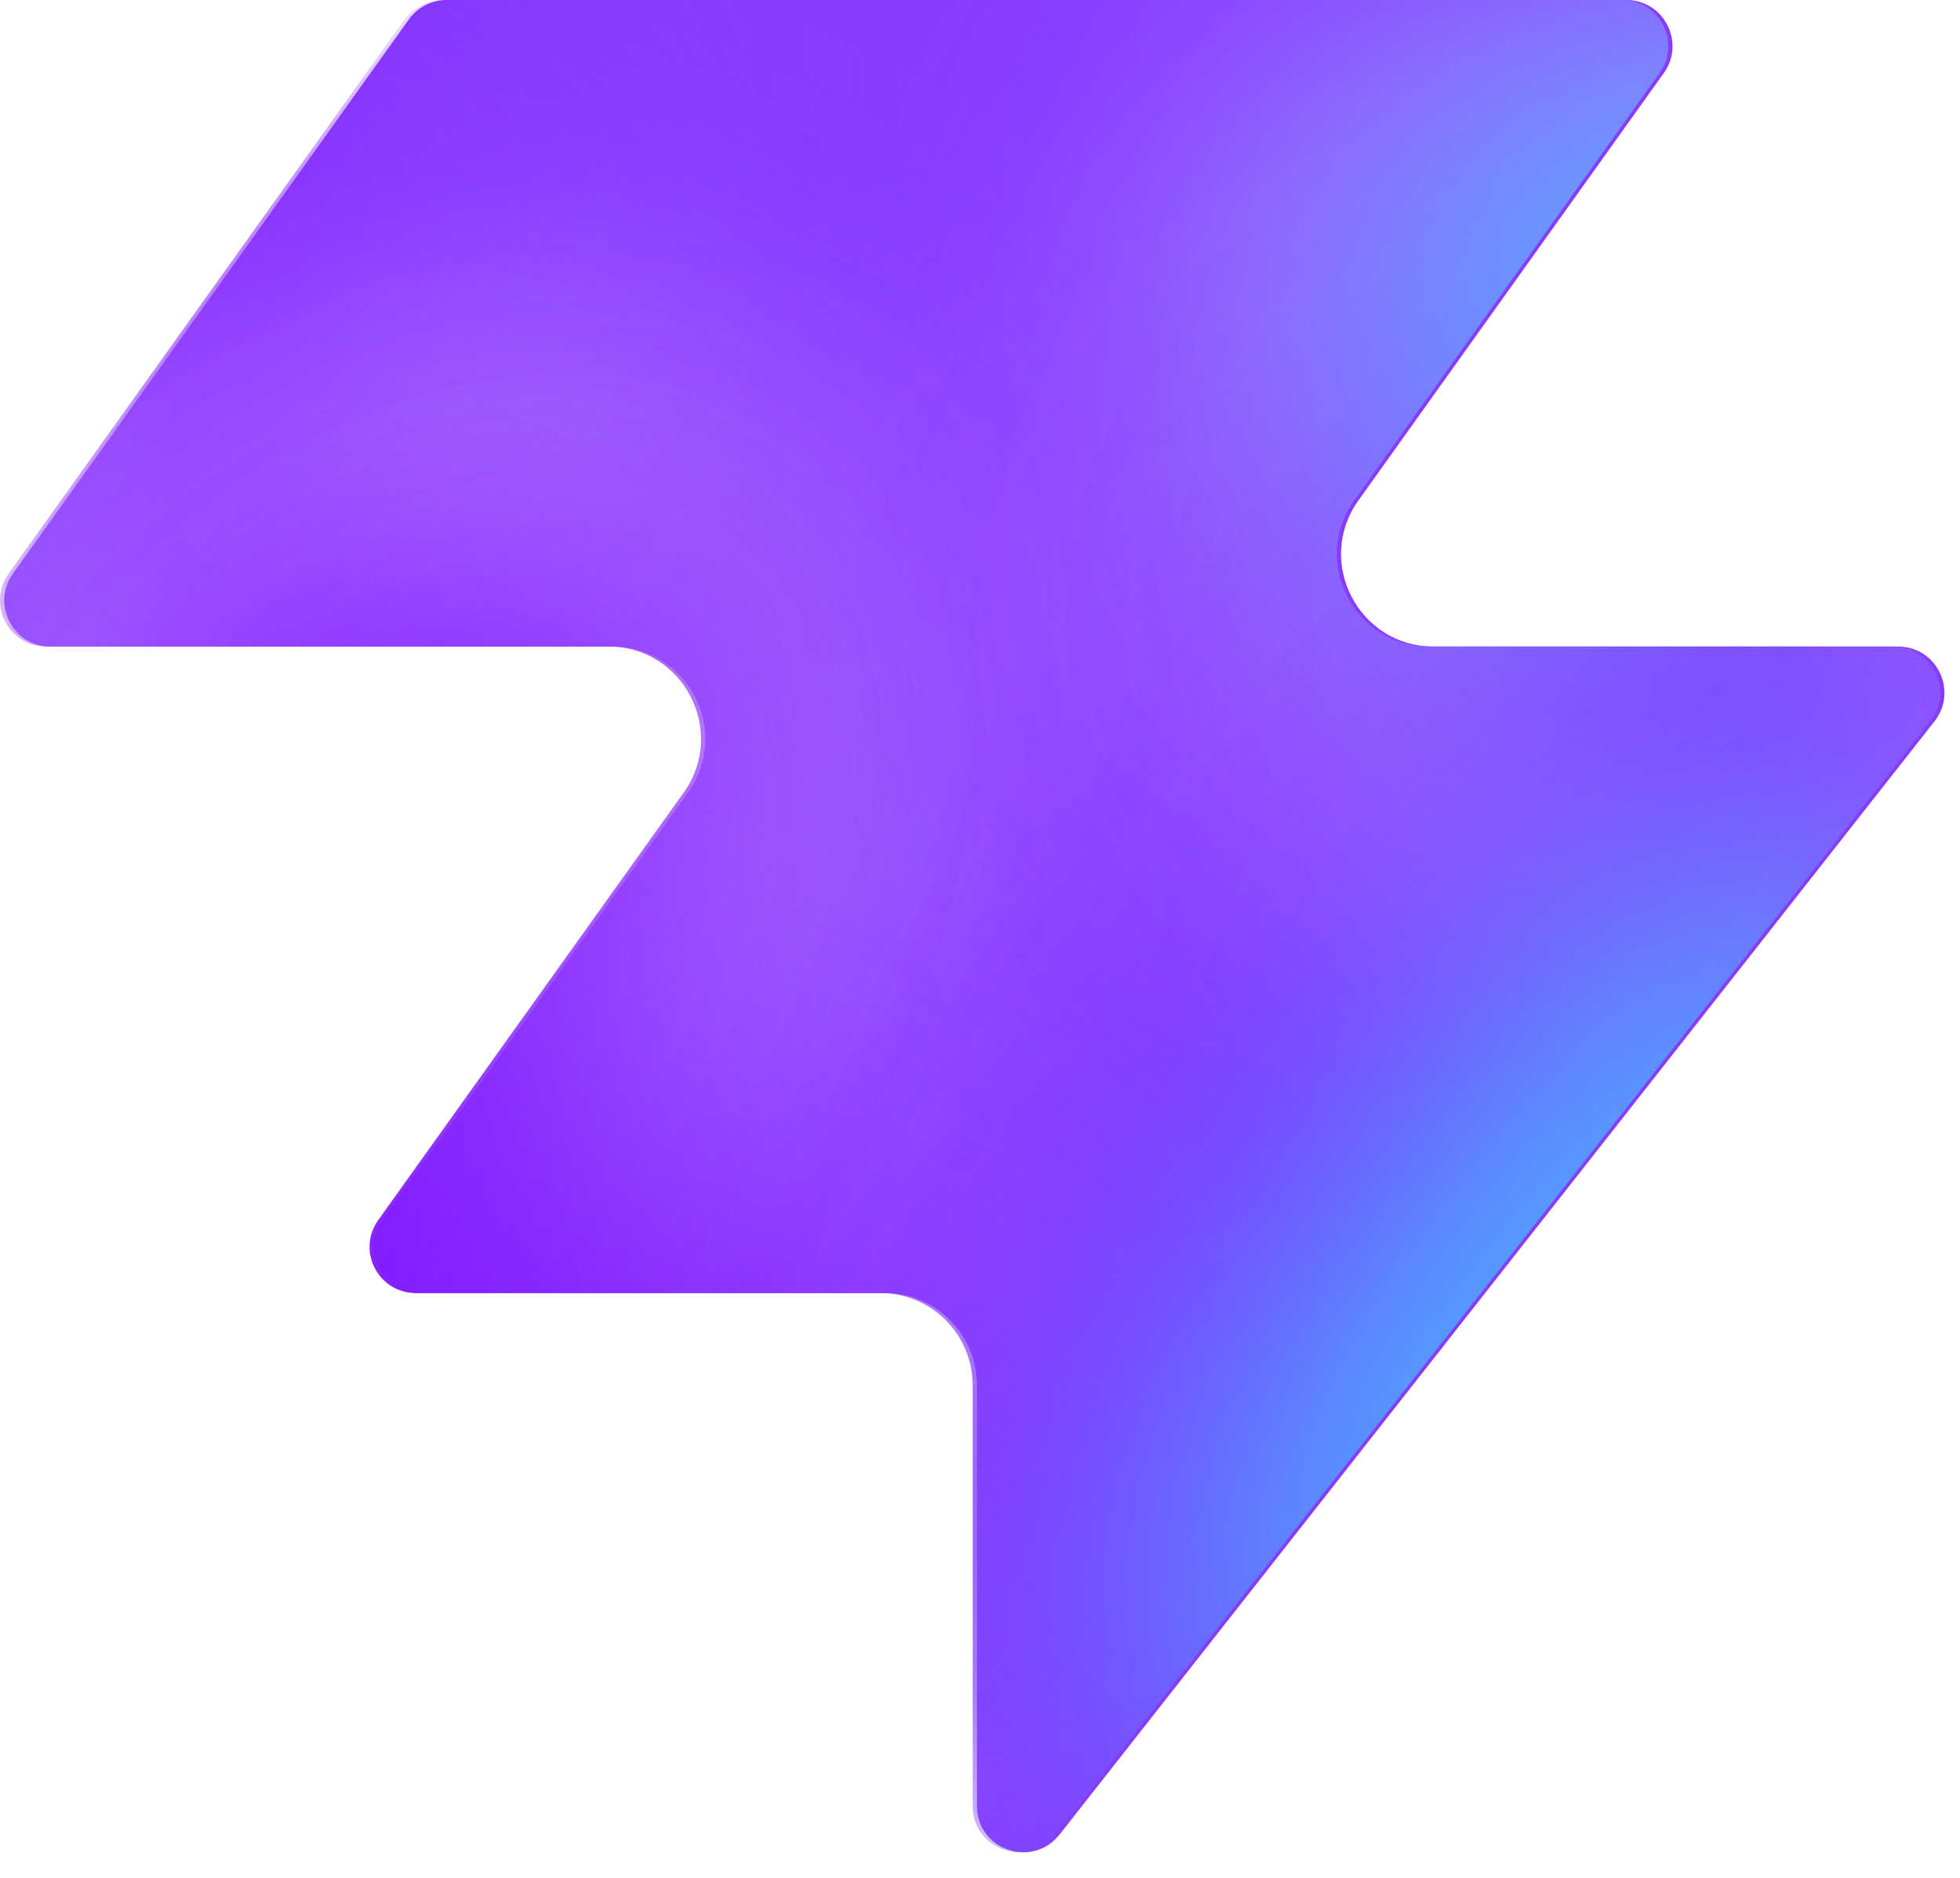
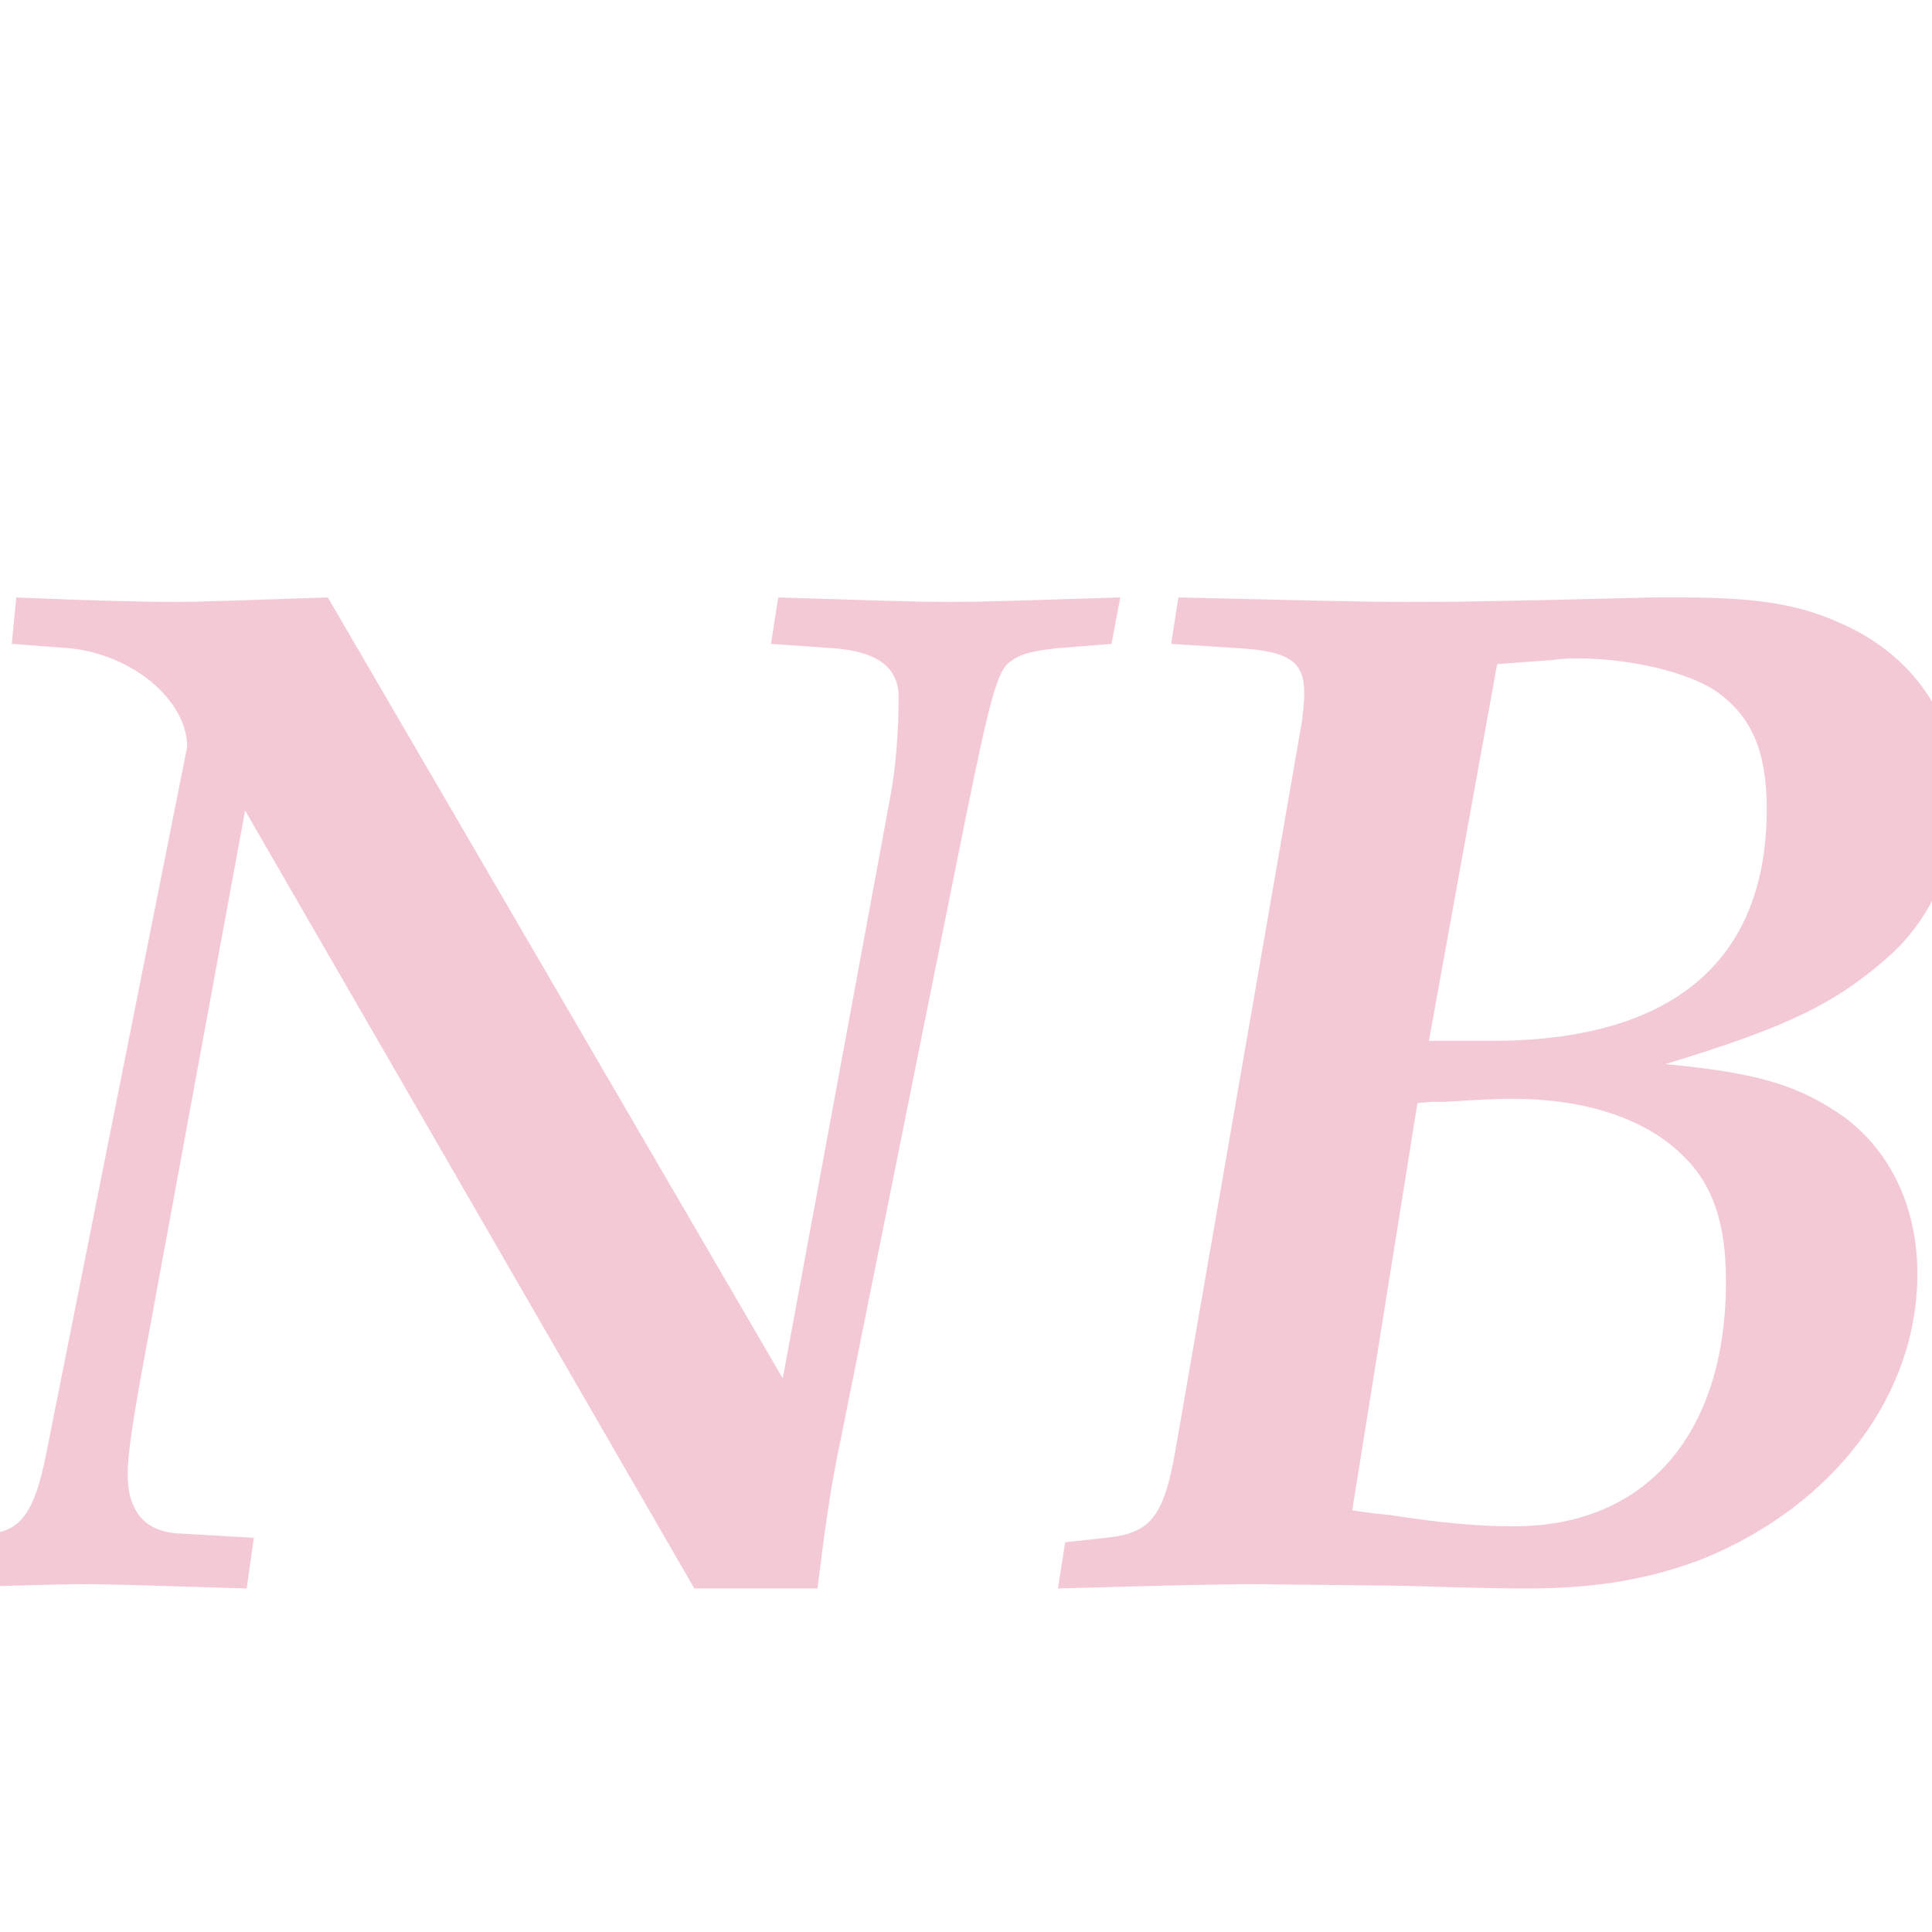
- <svg xmlns="http://www.w3.org/2000/svg" width="48" height="46" fill="none" viewBox="0 0 48 46">
-   <path fill="#863bff" d="M25.946 44.938c-.664.845-2.021.375-2.021-.698V33.937a2.26 2.26 0 0 0-2.262-2.262H10.287c-.92 0-1.456-1.04-.92-1.788l7.48-10.471c1.07-1.497 0-3.578-1.842-3.578H1.237c-.92 0-1.456-1.04-.92-1.788L10.013.474c.214-.297.556-.474.92-.474h28.894c.92 0 1.456 1.04.92 1.788l-7.48 10.471c-1.07 1.498 0 3.579 1.842 3.579h11.377c.943 0 1.473 1.088.89 1.83L25.947 44.94z" style="fill:#863bff;fill:color(display-p3 .525 .23 1);fill-opacity:1" />
-   <mask id="a" width="48" height="46" x="0" y="0" maskUnits="userSpaceOnUse" style="mask-type:alpha">
-     <path fill="#000" d="M25.842 44.938c-.664.844-2.021.375-2.021-.698V33.937a2.26 2.26 0 0 0-2.262-2.262H10.183c-.92 0-1.456-1.04-.92-1.788l7.48-10.471c1.07-1.498 0-3.579-1.842-3.579H1.133c-.92 0-1.456-1.04-.92-1.787L9.91.473c.214-.297.556-.474.92-.474h28.894c.92 0 1.456 1.04.92 1.788l-7.48 10.471c-1.07 1.498 0 3.578 1.842 3.578h11.377c.943 0 1.473 1.088.89 1.832L25.843 44.94z" style="fill:#000;fill-opacity:1" />
-   </mask>
-   <g mask="url(#a)">
-     <g filter="url(#b)">
-       <ellipse cx="5.508" cy="14.704" fill="#ede6ff" rx="5.508" ry="14.704" style="fill:#ede6ff;fill:color(display-p3 .927 .903 1);fill-opacity:1" transform="matrix(.00324 1 1 -.00324 -4.47 31.516)" />
-     </g>
-     <g filter="url(#c)">
-       <ellipse cx="10.399" cy="29.851" fill="#ede6ff" rx="10.399" ry="29.851" style="fill:#ede6ff;fill:color(display-p3 .927 .903 1);fill-opacity:1" transform="matrix(.00324 1 1 -.00324 -39.328 7.883)" />
-     </g>
-     <g filter="url(#d)">
-       <ellipse cx="5.508" cy="30.487" fill="#7e14ff" rx="5.508" ry="30.487" style="fill:#7e14ff;fill:color(display-p3 .492 .077 1);fill-opacity:1" transform="rotate(89.814 -25.913 -14.639)scale(1 -1)" />
-     </g>
-     <g filter="url(#e)">
-       <ellipse cx="5.508" cy="30.599" fill="#7e14ff" rx="5.508" ry="30.599" style="fill:#7e14ff;fill:color(display-p3 .492 .077 1);fill-opacity:1" transform="rotate(89.814 -32.644 -3.334)scale(1 -1)" />
-     </g>
-     <g filter="url(#f)">
-       <ellipse cx="5.508" cy="30.599" fill="#7e14ff" rx="5.508" ry="30.599" style="fill:#7e14ff;fill:color(display-p3 .492 .077 1);fill-opacity:1" transform="matrix(.00324 1 1 -.00324 -34.34 30.47)" />
-     </g>
-     <g filter="url(#g)">
-       <ellipse cx="14.072" cy="22.078" fill="#ede6ff" rx="14.072" ry="22.078" style="fill:#ede6ff;fill:color(display-p3 .927 .903 1);fill-opacity:1" transform="rotate(93.35 24.506 48.493)scale(-1 1)" />
-     </g>
-     <g filter="url(#h)">
-       <ellipse cx="3.47" cy="21.501" fill="#7e14ff" rx="3.47" ry="21.501" style="fill:#7e14ff;fill:color(display-p3 .492 .077 1);fill-opacity:1" transform="rotate(89.009 28.708 47.59)scale(-1 1)" />
-     </g>
-     <g filter="url(#i)">
-       <ellipse cx="3.47" cy="21.501" fill="#7e14ff" rx="3.47" ry="21.501" style="fill:#7e14ff;fill:color(display-p3 .492 .077 1);fill-opacity:1" transform="rotate(89.009 28.708 47.59)scale(-1 1)" />
-     </g>
-     <g filter="url(#j)">
-       <ellipse cx=".387" cy="8.972" fill="#7e14ff" rx="4.407" ry="29.108" style="fill:#7e14ff;fill:color(display-p3 .492 .077 1);fill-opacity:1" transform="rotate(39.51 .387 8.972)" />
-     </g>
-     <g filter="url(#k)">
-       <ellipse cx="47.523" cy="-6.092" fill="#7e14ff" rx="4.407" ry="29.108" style="fill:#7e14ff;fill:color(display-p3 .492 .077 1);fill-opacity:1" transform="rotate(37.892 47.523 -6.092)" />
-     </g>
-     <g filter="url(#l)">
-       <ellipse cx="41.412" cy="6.333" fill="#47bfff" rx="5.971" ry="9.665" style="fill:#47bfff;fill:color(display-p3 .28 .748 1);fill-opacity:1" transform="rotate(37.892 41.412 6.333)" />
-     </g>
-     <g filter="url(#m)">
-       <ellipse cx="-1.879" cy="38.332" fill="#7e14ff" rx="4.407" ry="29.108" style="fill:#7e14ff;fill:color(display-p3 .492 .077 1);fill-opacity:1" transform="rotate(37.892 -1.88 38.332)" />
-     </g>
-     <g filter="url(#n)">
-       <ellipse cx="-1.879" cy="38.332" fill="#7e14ff" rx="4.407" ry="29.108" style="fill:#7e14ff;fill:color(display-p3 .492 .077 1);fill-opacity:1" transform="rotate(37.892 -1.88 38.332)" />
-     </g>
-     <g filter="url(#o)">
-       <ellipse cx="35.651" cy="29.907" fill="#7e14ff" rx="4.407" ry="29.108" style="fill:#7e14ff;fill:color(display-p3 .492 .077 1);fill-opacity:1" transform="rotate(37.892 35.651 29.907)" />
-     </g>
-     <g filter="url(#p)">
-       <ellipse cx="38.418" cy="32.4" fill="#47bfff" rx="5.971" ry="15.297" style="fill:#47bfff;fill:color(display-p3 .28 .748 1);fill-opacity:1" transform="rotate(37.892 38.418 32.4)" />
-     </g>
-   </g>
-   <defs>
-     <filter id="b" width="60.045" height="41.654" x="-19.77" y="16.149" color-interpolation-filters="sRGB" filterUnits="userSpaceOnUse">
-       <feFlood flood-opacity="0" result="BackgroundImageFix" />
-       <feBlend in="SourceGraphic" in2="BackgroundImageFix" result="shape" />
-       <feGaussianBlur result="effect1_foregroundBlur_2002_17158" stdDeviation="7.659" />
-     </filter>
-     <filter id="c" width="90.34" height="51.437" x="-54.613" y="-7.533" color-interpolation-filters="sRGB" filterUnits="userSpaceOnUse">
-       <feFlood flood-opacity="0" result="BackgroundImageFix" />
-       <feBlend in="SourceGraphic" in2="BackgroundImageFix" result="shape" />
-       <feGaussianBlur result="effect1_foregroundBlur_2002_17158" stdDeviation="7.659" />
-     </filter>
-     <filter id="d" width="79.355" height="29.4" x="-49.64" y="2.03" color-interpolation-filters="sRGB" filterUnits="userSpaceOnUse">
-       <feFlood flood-opacity="0" result="BackgroundImageFix" />
-       <feBlend in="SourceGraphic" in2="BackgroundImageFix" result="shape" />
-       <feGaussianBlur result="effect1_foregroundBlur_2002_17158" stdDeviation="4.596" />
-     </filter>
-     <filter id="e" width="79.579" height="29.4" x="-45.045" y="20.029" color-interpolation-filters="sRGB" filterUnits="userSpaceOnUse">
-       <feFlood flood-opacity="0" result="BackgroundImageFix" />
-       <feBlend in="SourceGraphic" in2="BackgroundImageFix" result="shape" />
-       <feGaussianBlur result="effect1_foregroundBlur_2002_17158" stdDeviation="4.596" />
-     </filter>
-     <filter id="f" width="79.579" height="29.4" x="-43.513" y="21.178" color-interpolation-filters="sRGB" filterUnits="userSpaceOnUse">
-       <feFlood flood-opacity="0" result="BackgroundImageFix" />
-       <feBlend in="SourceGraphic" in2="BackgroundImageFix" result="shape" />
-       <feGaussianBlur result="effect1_foregroundBlur_2002_17158" stdDeviation="4.596" />
-     </filter>
-     <filter id="g" width="74.749" height="58.852" x="15.756" y="-17.901" color-interpolation-filters="sRGB" filterUnits="userSpaceOnUse">
-       <feFlood flood-opacity="0" result="BackgroundImageFix" />
-       <feBlend in="SourceGraphic" in2="BackgroundImageFix" result="shape" />
-       <feGaussianBlur result="effect1_foregroundBlur_2002_17158" stdDeviation="7.659" />
-     </filter>
-     <filter id="h" width="61.377" height="25.362" x="23.548" y="2.284" color-interpolation-filters="sRGB" filterUnits="userSpaceOnUse">
-       <feFlood flood-opacity="0" result="BackgroundImageFix" />
-       <feBlend in="SourceGraphic" in2="BackgroundImageFix" result="shape" />
-       <feGaussianBlur result="effect1_foregroundBlur_2002_17158" stdDeviation="4.596" />
-     </filter>
-     <filter id="i" width="61.377" height="25.362" x="23.548" y="2.284" color-interpolation-filters="sRGB" filterUnits="userSpaceOnUse">
-       <feFlood flood-opacity="0" result="BackgroundImageFix" />
-       <feBlend in="SourceGraphic" in2="BackgroundImageFix" result="shape" />
-       <feGaussianBlur result="effect1_foregroundBlur_2002_17158" stdDeviation="4.596" />
-     </filter>
-     <filter id="j" width="56.045" height="63.649" x="-27.636" y="-22.853" color-interpolation-filters="sRGB" filterUnits="userSpaceOnUse">
-       <feFlood flood-opacity="0" result="BackgroundImageFix" />
-       <feBlend in="SourceGraphic" in2="BackgroundImageFix" result="shape" />
-       <feGaussianBlur result="effect1_foregroundBlur_2002_17158" stdDeviation="4.596" />
-     </filter>
-     <filter id="k" width="54.814" height="64.646" x="20.116" y="-38.415" color-interpolation-filters="sRGB" filterUnits="userSpaceOnUse">
-       <feFlood flood-opacity="0" result="BackgroundImageFix" />
-       <feBlend in="SourceGraphic" in2="BackgroundImageFix" result="shape" />
-       <feGaussianBlur result="effect1_foregroundBlur_2002_17158" stdDeviation="4.596" />
-     </filter>
-     <filter id="l" width="33.541" height="35.313" x="24.641" y="-11.323" color-interpolation-filters="sRGB" filterUnits="userSpaceOnUse">
-       <feFlood flood-opacity="0" result="BackgroundImageFix" />
-       <feBlend in="SourceGraphic" in2="BackgroundImageFix" result="shape" />
-       <feGaussianBlur result="effect1_foregroundBlur_2002_17158" stdDeviation="4.596" />
-     </filter>
-     <filter id="m" width="54.814" height="64.646" x="-29.286" y="6.009" color-interpolation-filters="sRGB" filterUnits="userSpaceOnUse">
-       <feFlood flood-opacity="0" result="BackgroundImageFix" />
-       <feBlend in="SourceGraphic" in2="BackgroundImageFix" result="shape" />
-       <feGaussianBlur result="effect1_foregroundBlur_2002_17158" stdDeviation="4.596" />
-     </filter>
-     <filter id="n" width="54.814" height="64.646" x="-29.286" y="6.009" color-interpolation-filters="sRGB" filterUnits="userSpaceOnUse">
-       <feFlood flood-opacity="0" result="BackgroundImageFix" />
-       <feBlend in="SourceGraphic" in2="BackgroundImageFix" result="shape" />
-       <feGaussianBlur result="effect1_foregroundBlur_2002_17158" stdDeviation="4.596" />
-     </filter>
-     <filter id="o" width="54.814" height="64.646" x="8.244" y="-2.416" color-interpolation-filters="sRGB" filterUnits="userSpaceOnUse">
-       <feFlood flood-opacity="0" result="BackgroundImageFix" />
-       <feBlend in="SourceGraphic" in2="BackgroundImageFix" result="shape" />
-       <feGaussianBlur result="effect1_foregroundBlur_2002_17158" stdDeviation="4.596" />
-     </filter>
-     <filter id="p" width="39.409" height="43.623" x="18.713" y="10.588" color-interpolation-filters="sRGB" filterUnits="userSpaceOnUse">
-       <feFlood flood-opacity="0" result="BackgroundImageFix" />
-       <feBlend in="SourceGraphic" in2="BackgroundImageFix" result="shape" />
-       <feGaussianBlur result="effect1_foregroundBlur_2002_17158" stdDeviation="4.596" />
-     </filter>
-   </defs>
+ <svg xmlns="http://www.w3.org/2000/svg" viewBox="0 0 100 100">
+   <text x="50" y="82" font-family="Palatino, Didot, Georgia, serif" font-size="75" font-weight="bold" font-style="italic" fill="#F4C9D6" text-anchor="middle">NB</text>
</svg>
